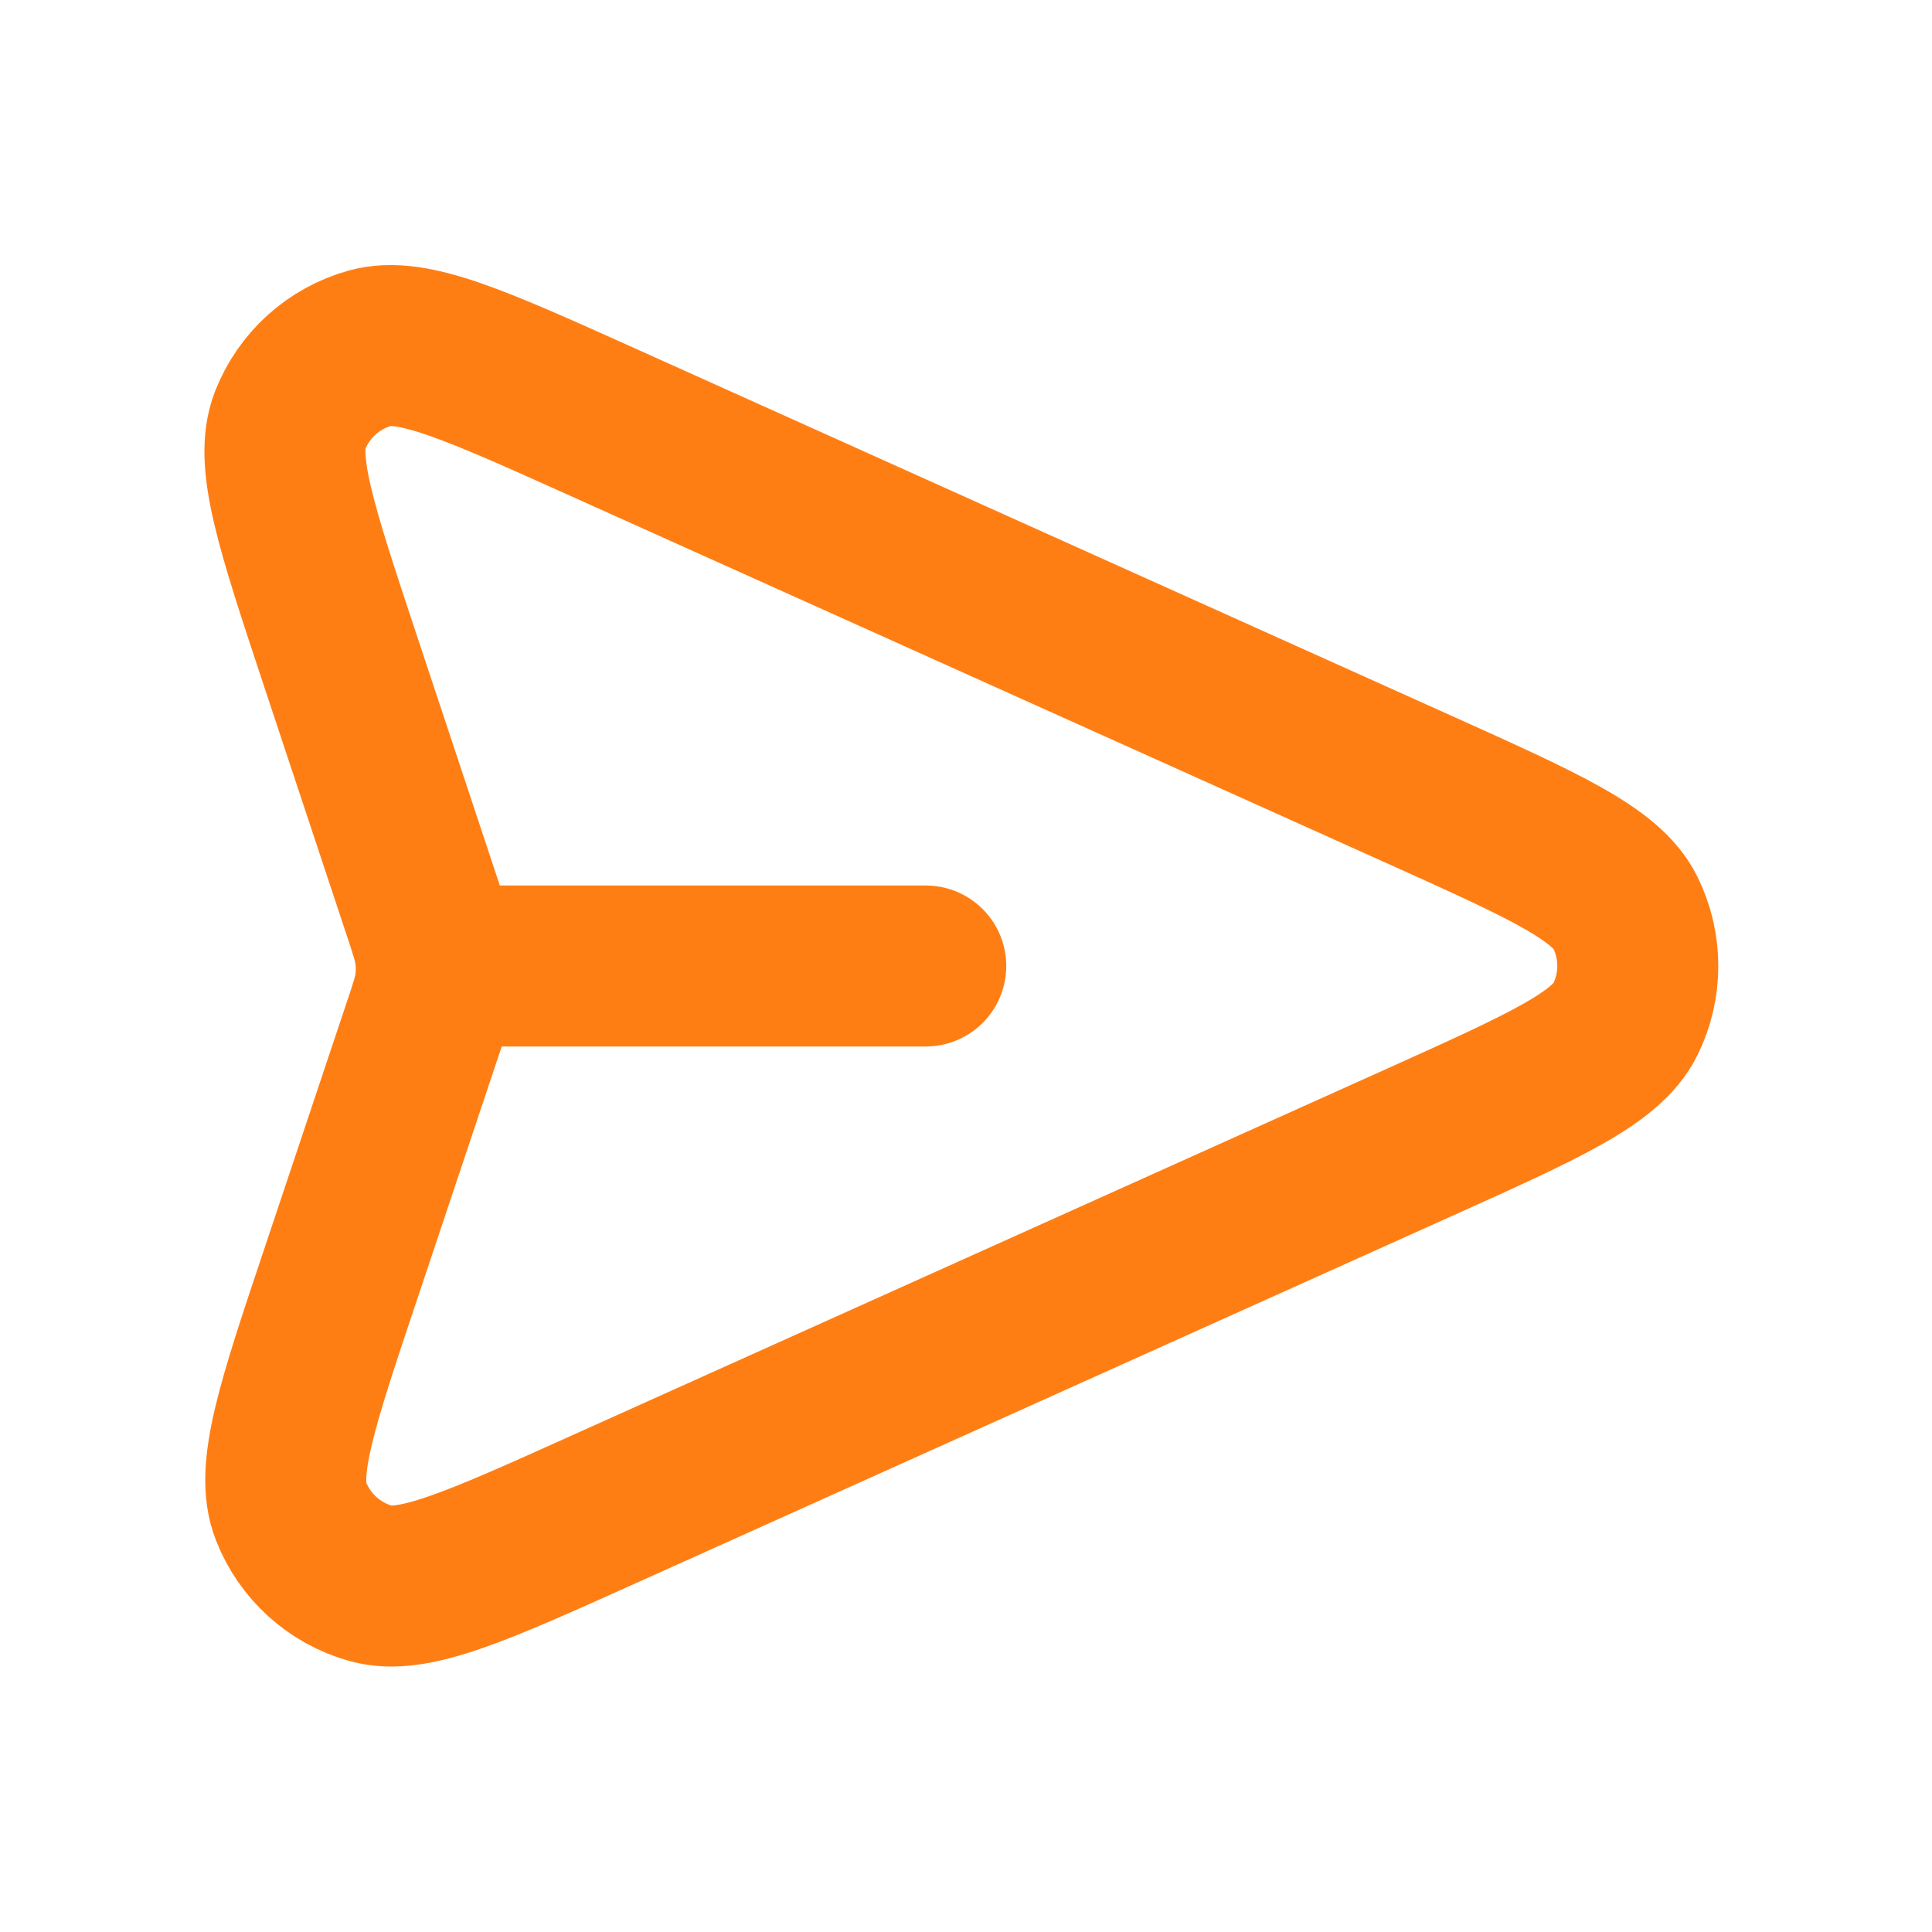
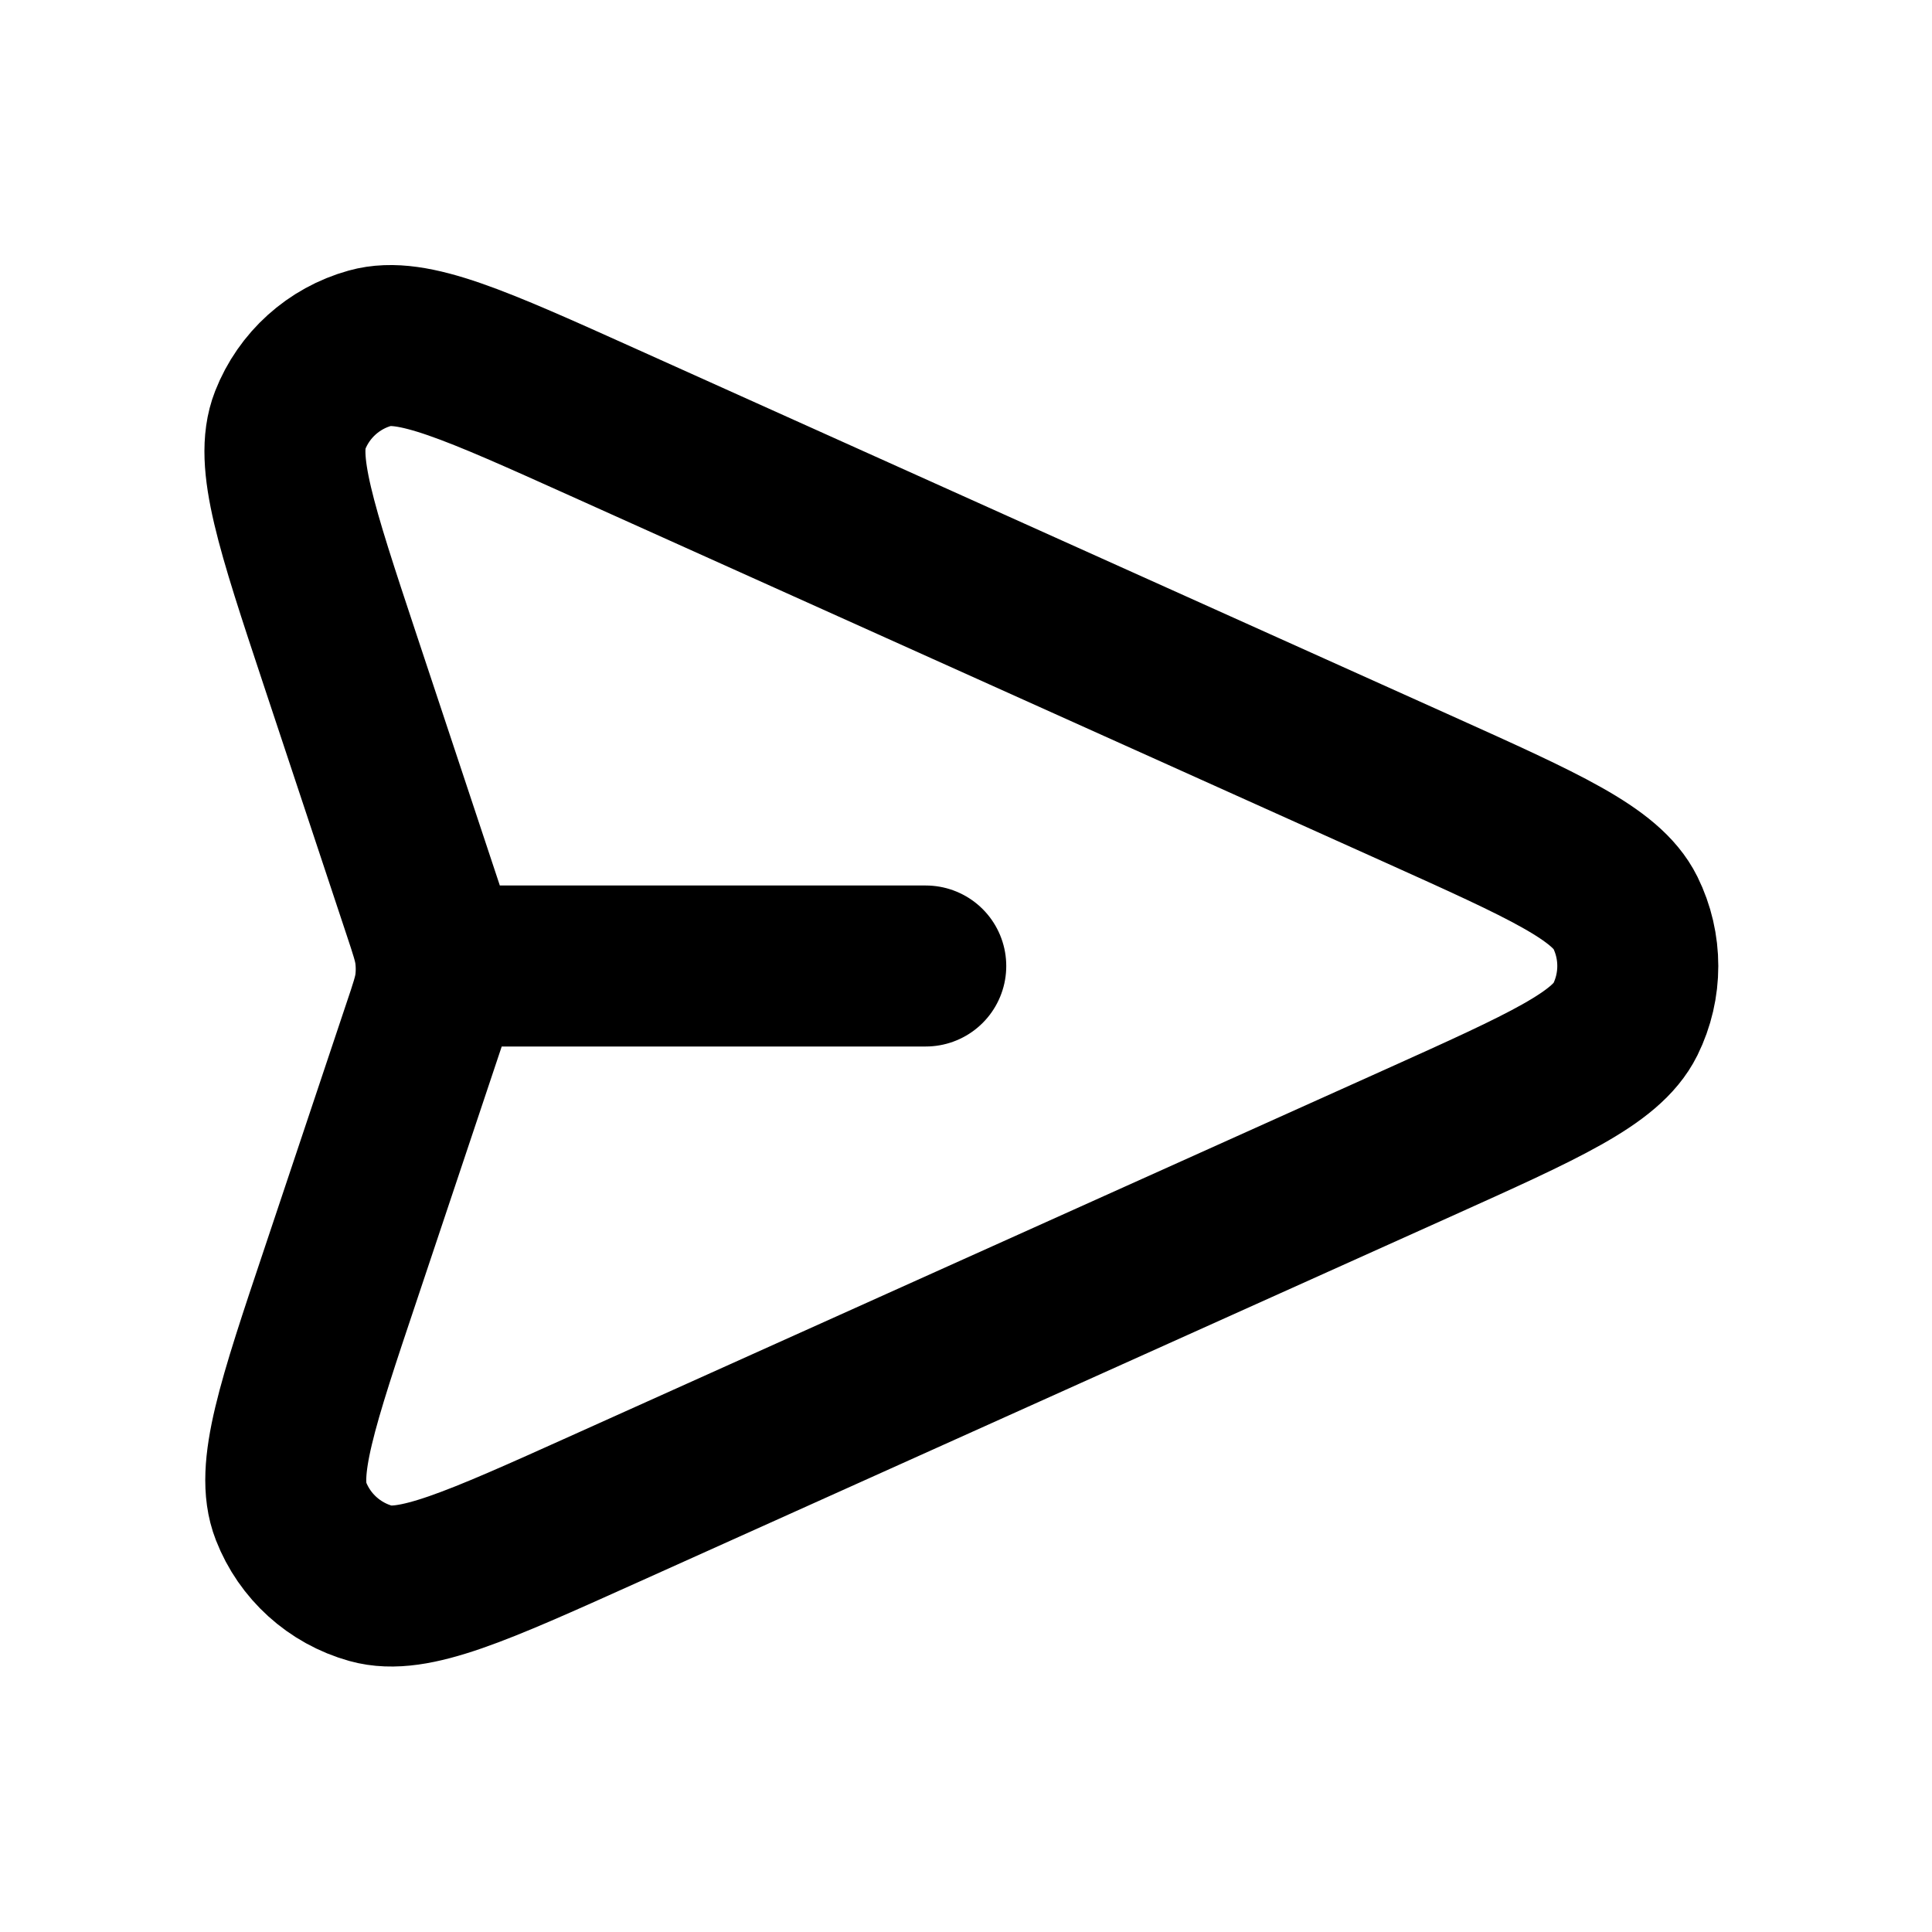
<svg xmlns="http://www.w3.org/2000/svg" width="800px" height="800px" viewBox="0 0 24 24" fill="none">
-   <path d="M11.5 12H5.419M5.246 12.797L4.242 15.799C3.691 17.442 3.416 18.264 3.614 18.77C3.785 19.21 4.153 19.543 4.608 19.67C5.131 19.816 5.922 19.46 7.502 18.749L17.637 14.189C19.18 13.494 19.951 13.147 20.19 12.665C20.397 12.246 20.397 11.754 20.19 11.335C19.951 10.853 19.18 10.506 17.637 9.811L7.485 5.243C5.909 4.534 5.121 4.179 4.598 4.325C4.144 4.451 3.776 4.783 3.604 5.222C3.406 5.727 3.678 6.547 4.222 8.188L5.248 11.279C5.342 11.561 5.389 11.702 5.407 11.846C5.423 11.974 5.423 12.103 5.407 12.231C5.388 12.375 5.341 12.516 5.246 12.797Z" stroke="#FF7E14" stroke-width="2" stroke-linecap="round" stroke-linejoin="round" />
+   <path d="M11.5 12H5.419M5.246 12.797L4.242 15.799C3.691 17.442 3.416 18.264 3.614 18.77C3.785 19.21 4.153 19.543 4.608 19.67C5.131 19.816 5.922 19.46 7.502 18.749L17.637 14.189C19.18 13.494 19.951 13.147 20.19 12.665C20.397 12.246 20.397 11.754 20.19 11.335C19.951 10.853 19.18 10.506 17.637 9.811L7.485 5.243C5.909 4.534 5.121 4.179 4.598 4.325C4.144 4.451 3.776 4.783 3.604 5.222C3.406 5.727 3.678 6.547 4.222 8.188L5.248 11.279C5.342 11.561 5.389 11.702 5.407 11.846C5.423 11.974 5.423 12.103 5.407 12.231C5.388 12.375 5.341 12.516 5.246 12.797Z" stroke="#000" stroke-width="2" stroke-linecap="round" stroke-linejoin="round" />
</svg>
